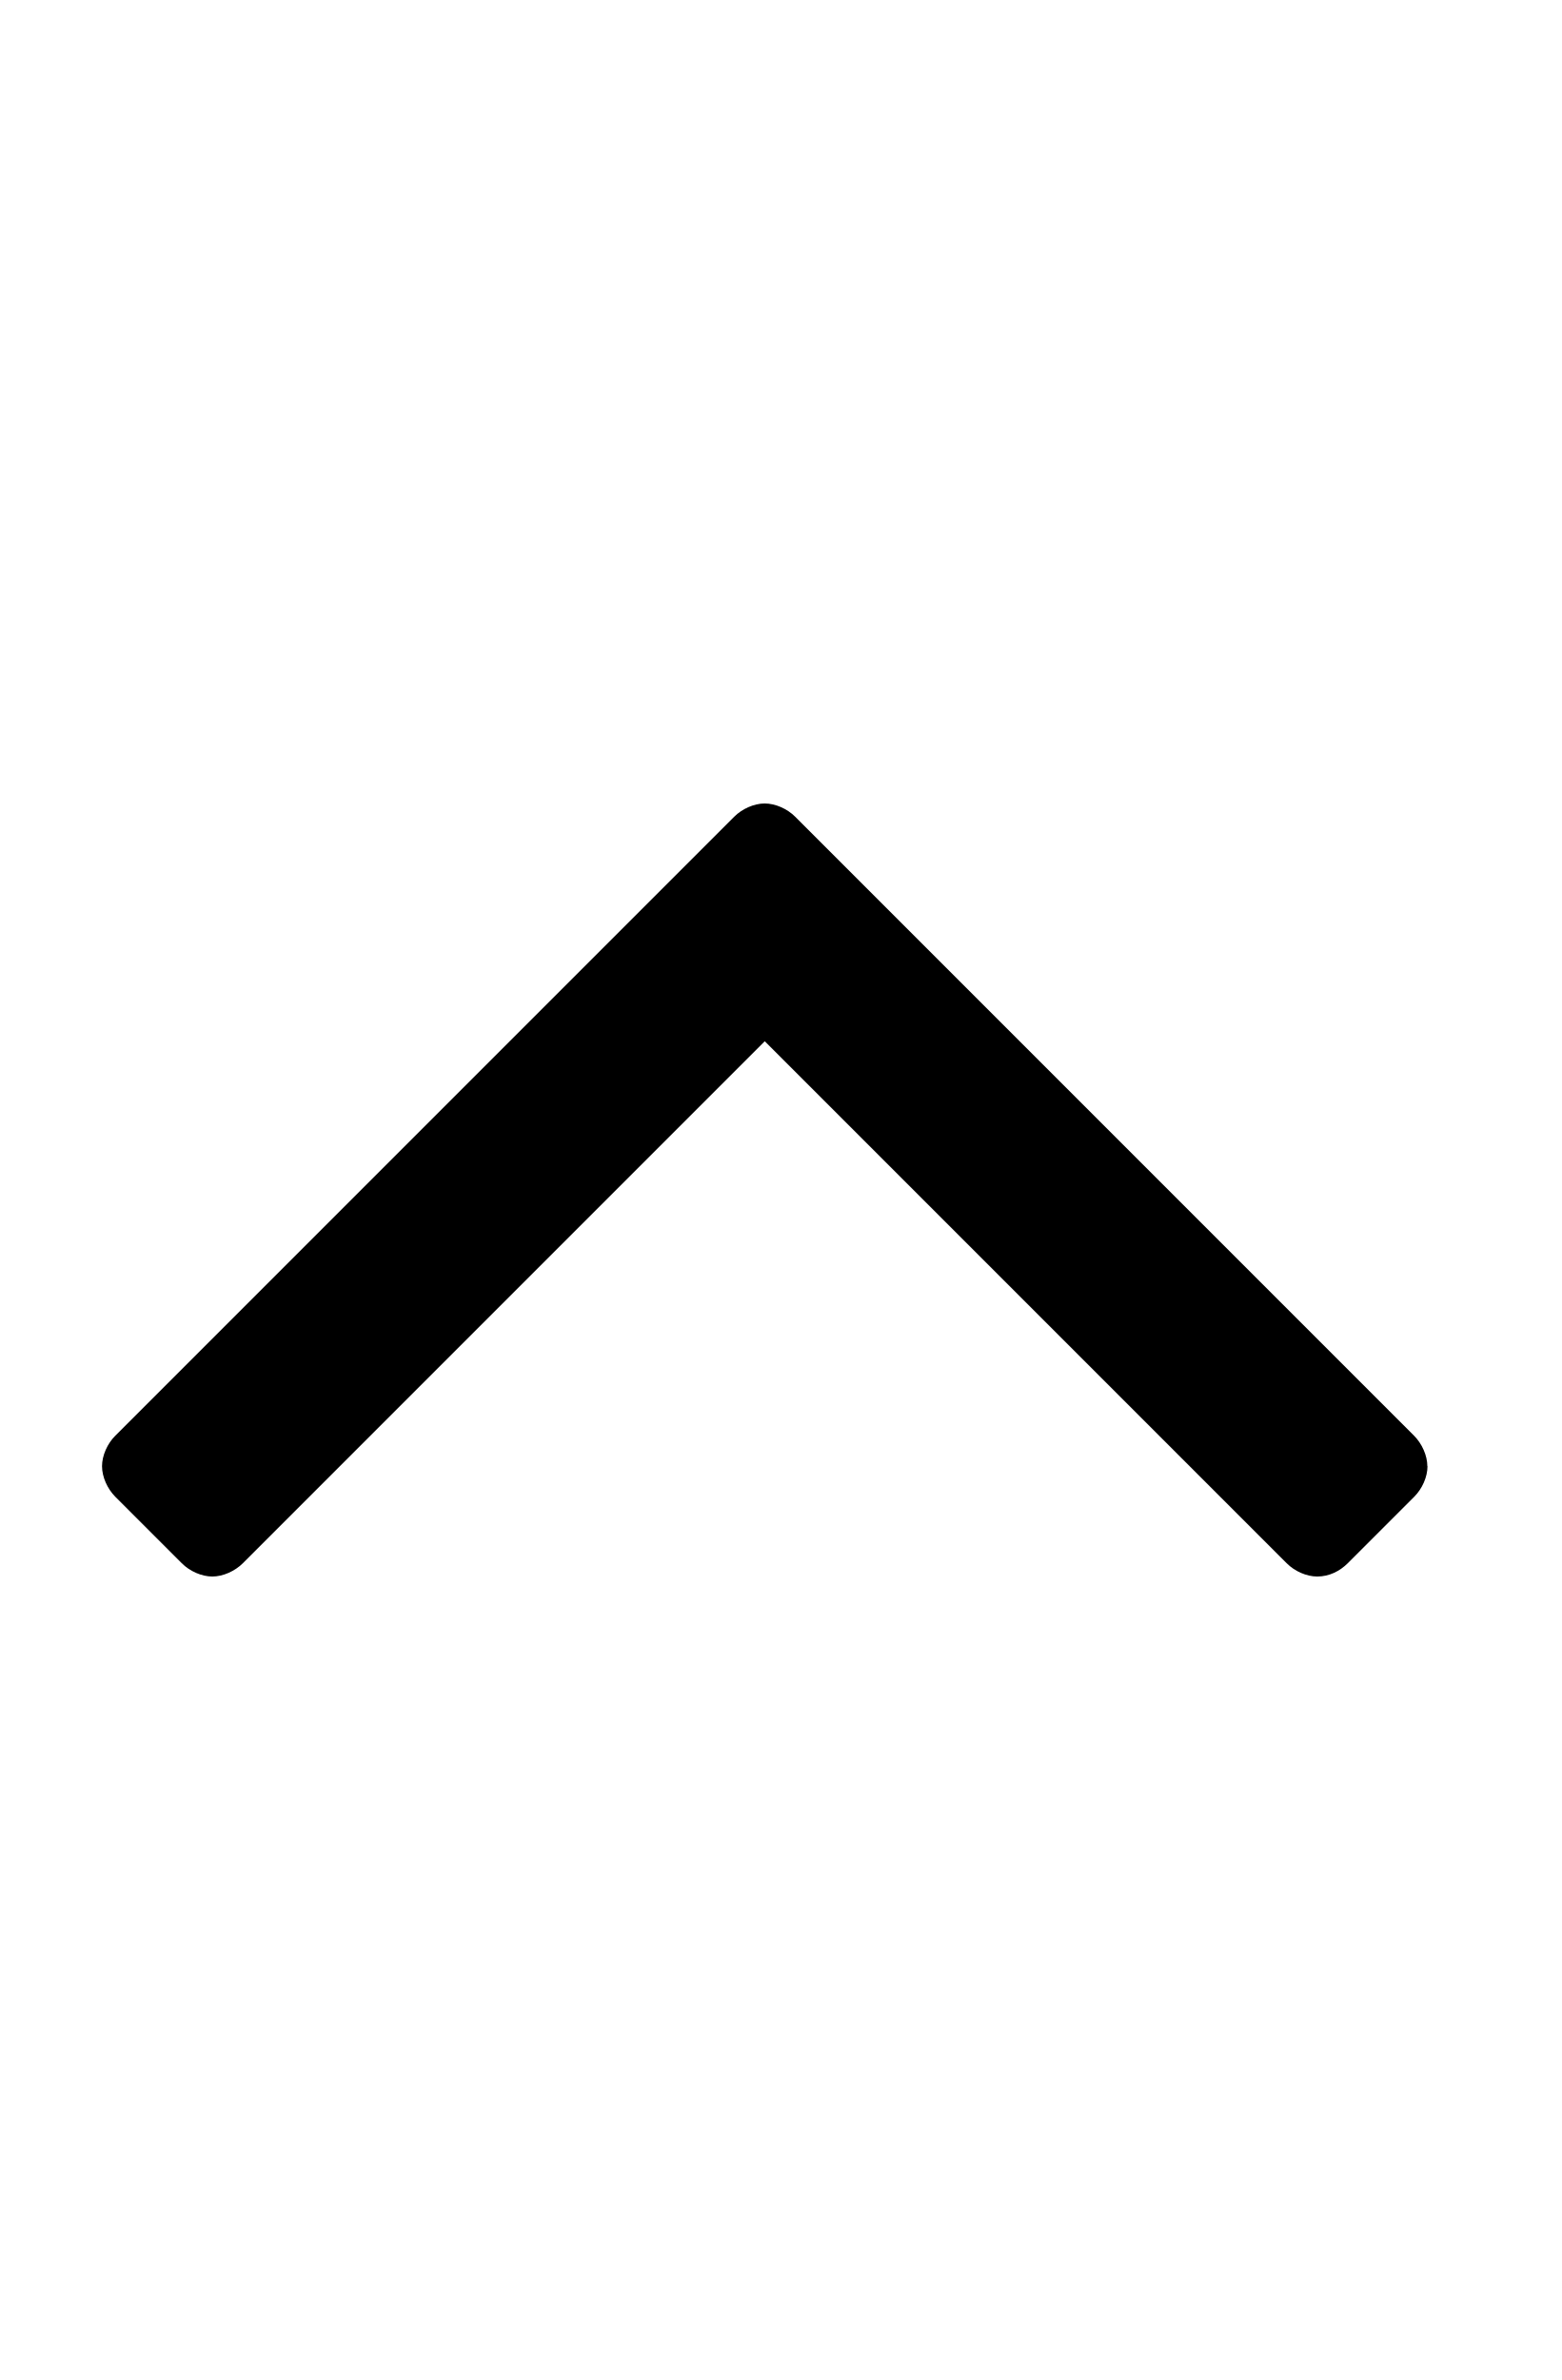
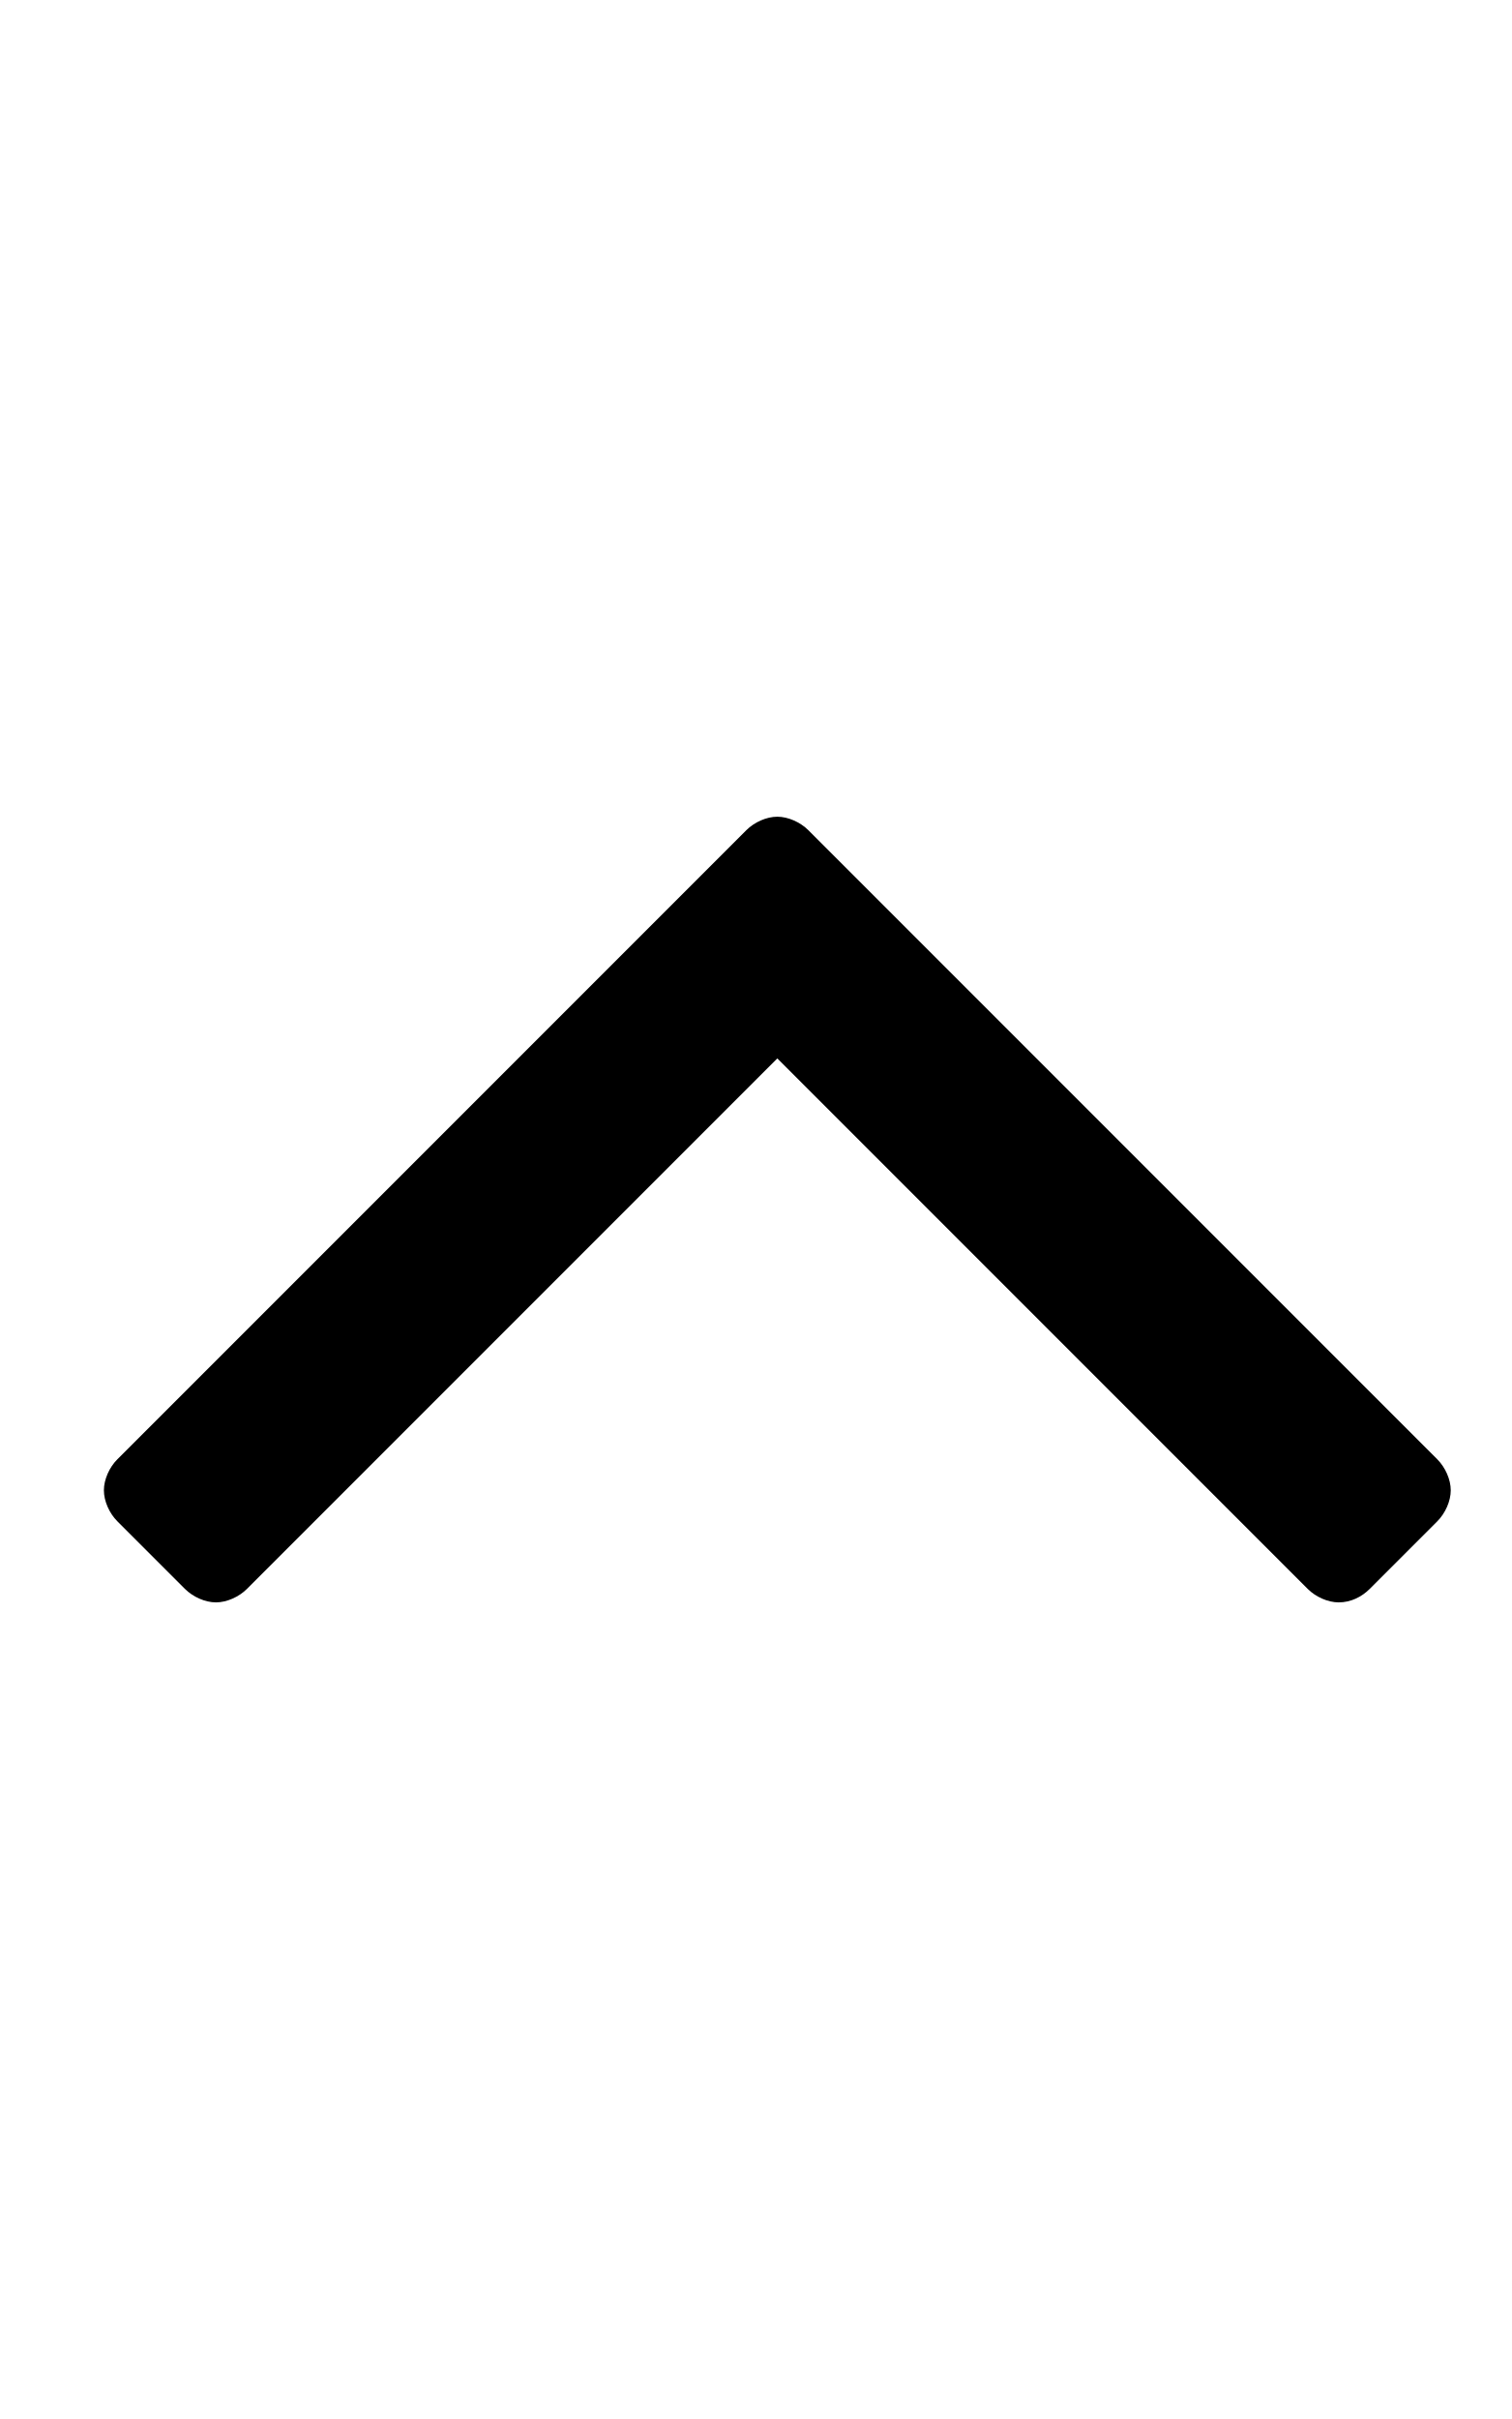
- <svg xmlns="http://www.w3.org/2000/svg" version="1.1" width="21" height="32" viewBox="0 0 21 32">
-   <path d="M19.196 19.714c0 0.143-0.071 0.304-0.179 0.411l-0.893 0.893c-0.107 0.107-0.25 0.179-0.411 0.179-0.143 0-0.304-0.071-0.411-0.179l-7.018-7.018-7.018 7.018c-0.107 0.107-0.268 0.179-0.411 0.179s-0.304-0.071-0.411-0.179l-0.893-0.893c-0.107-0.107-0.179-0.268-0.179-0.411s0.071-0.304 0.179-0.411l8.321-8.321c0.107-0.107 0.268-0.179 0.411-0.179s0.304 0.071 0.411 0.179l8.321 8.321c0.107 0.107 0.179 0.268 0.179 0.411z" />
+ <svg xmlns="http://www.w3.org/2000/svg" version="1.1" width="15" height="24" viewBox="0 0 15 24">
+   <path d="M14.397 14.786c0 0.107-0.054 0.228-0.134 0.308l-0.67 0.67c-0.080 0.080-0.188 0.134-0.308 0.134-0.107 0-0.228-0.054-0.308-0.134l-5.263-5.263-5.263 5.263c-0.080 0.080-0.201 0.134-0.308 0.134s-0.228-0.054-0.308-0.134l-0.67-0.67c-0.080-0.080-0.134-0.201-0.134-0.308s0.054-0.228 0.134-0.308l6.241-6.241c0.080-0.080 0.201-0.134 0.308-0.134s0.228 0.054 0.308 0.134l6.241 6.241c0.080 0.080 0.134 0.201 0.134 0.308z" />
</svg>
